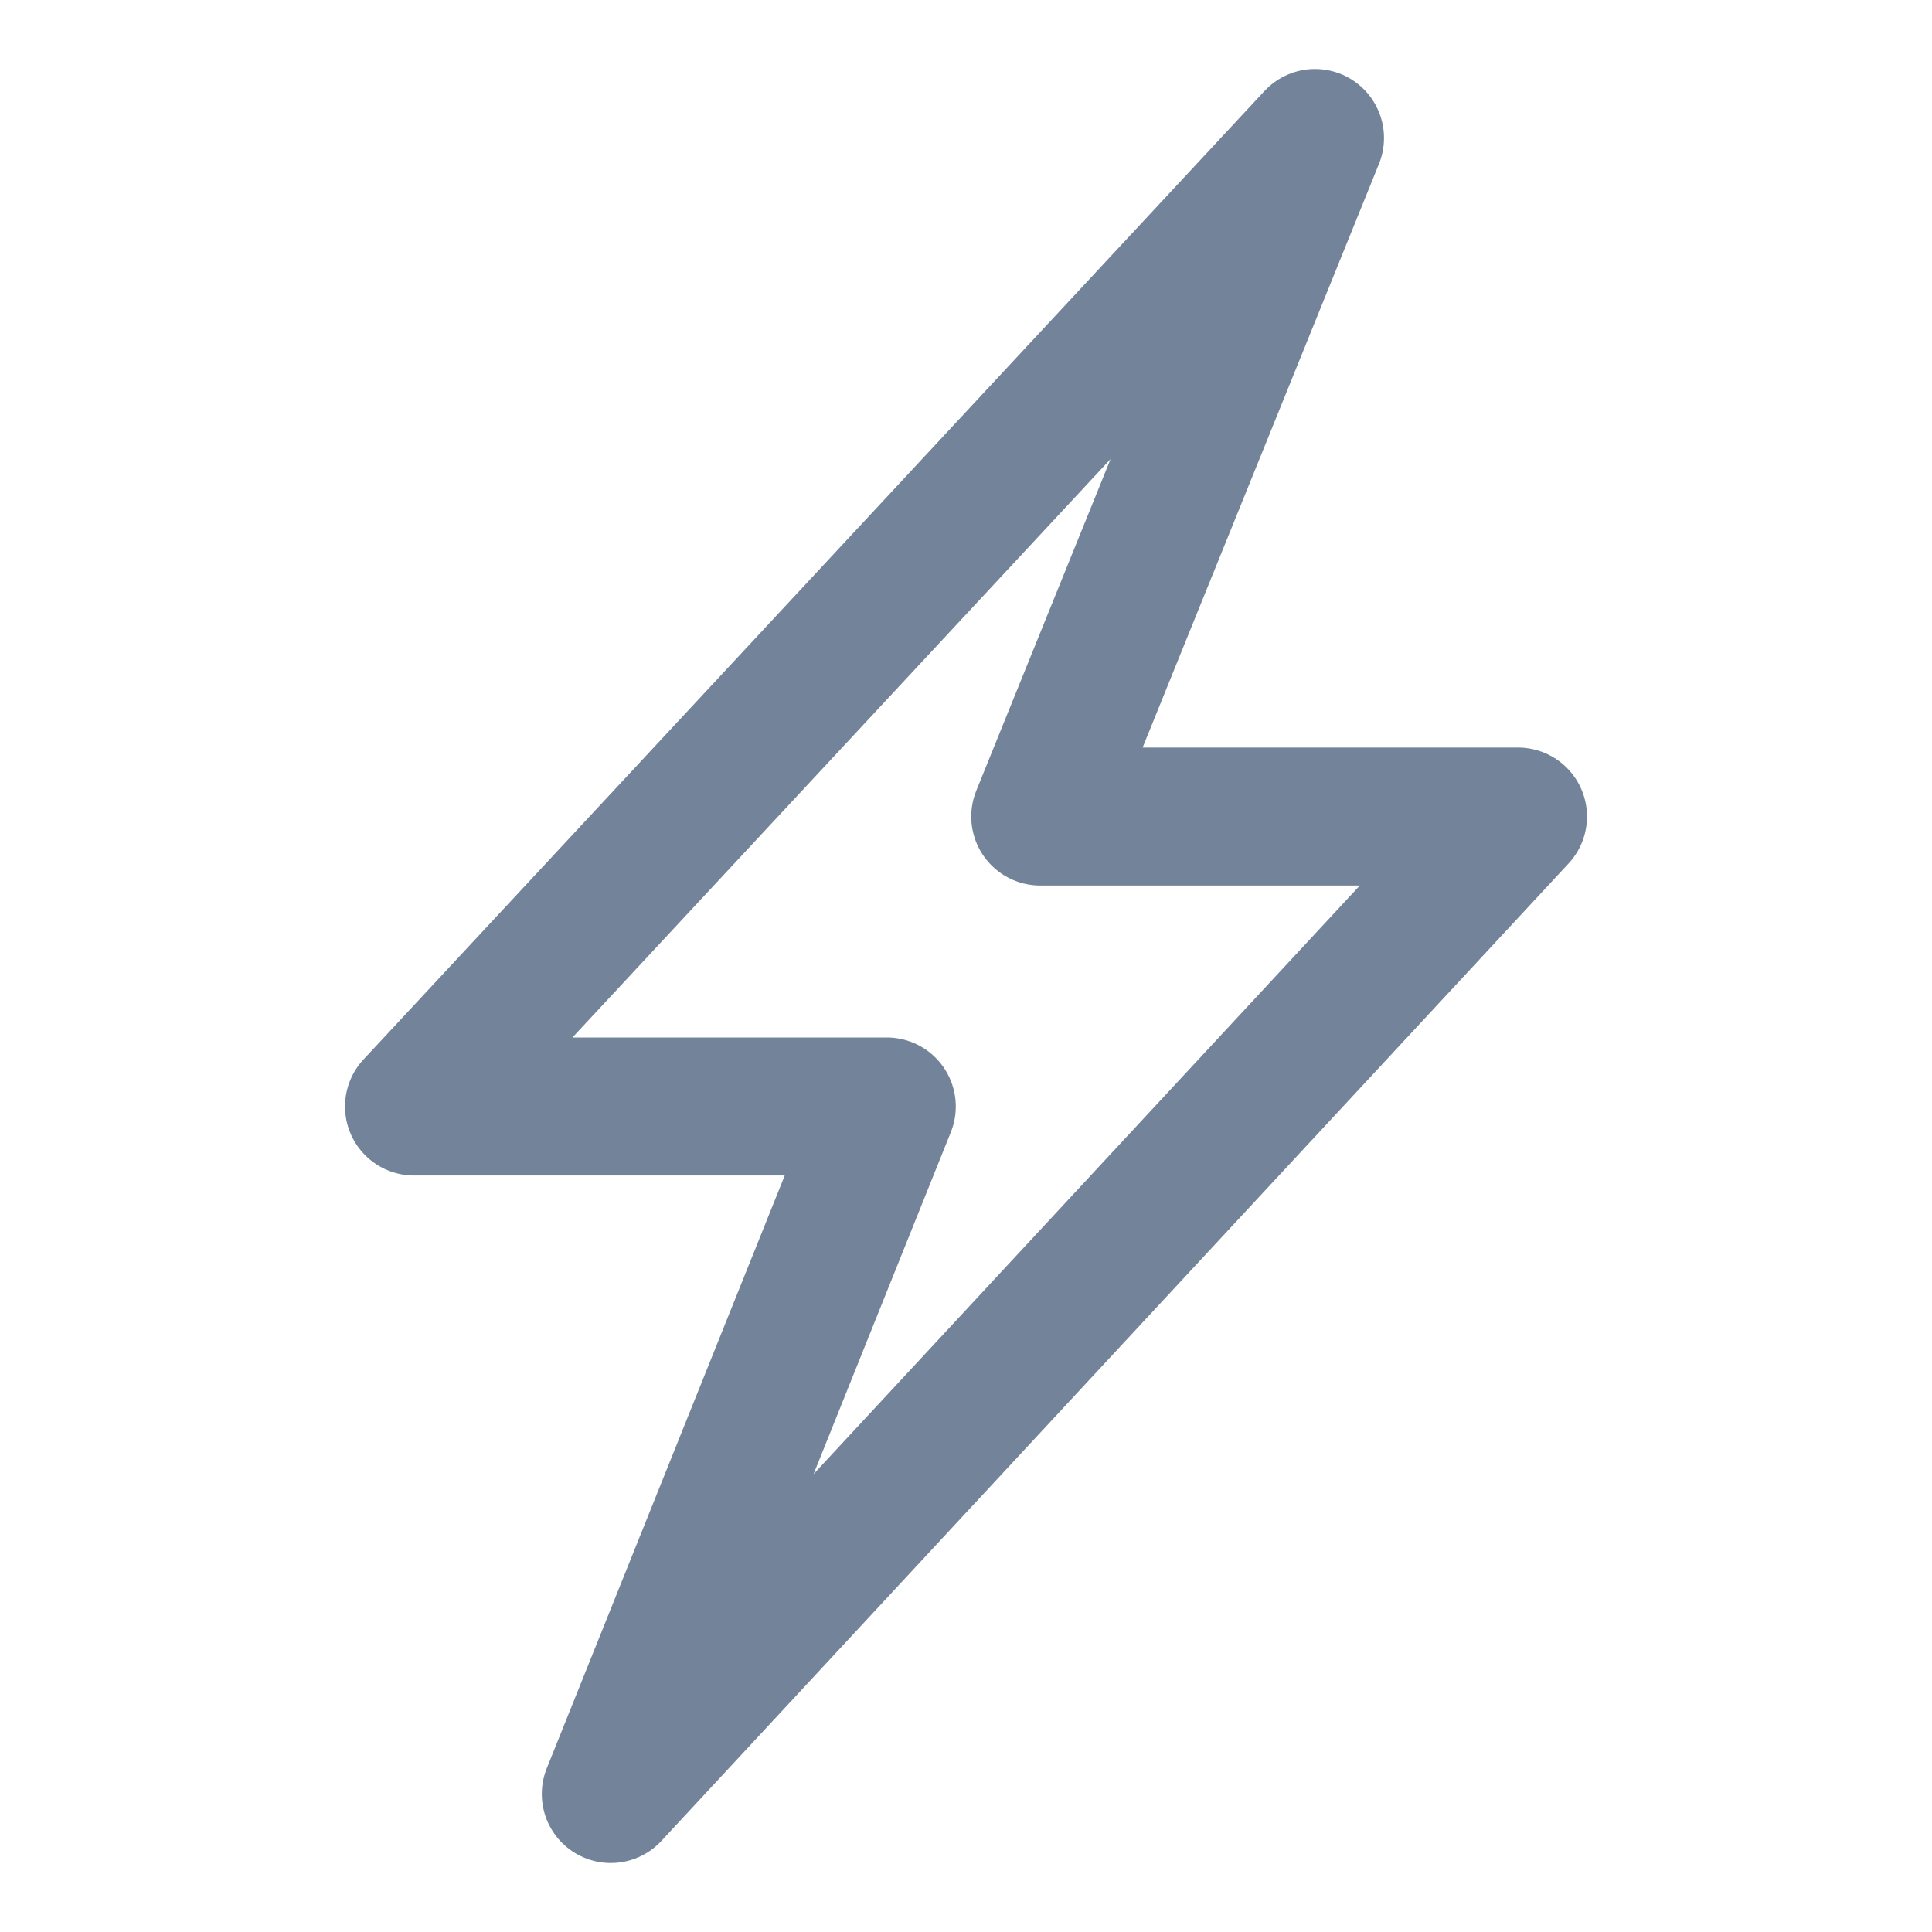
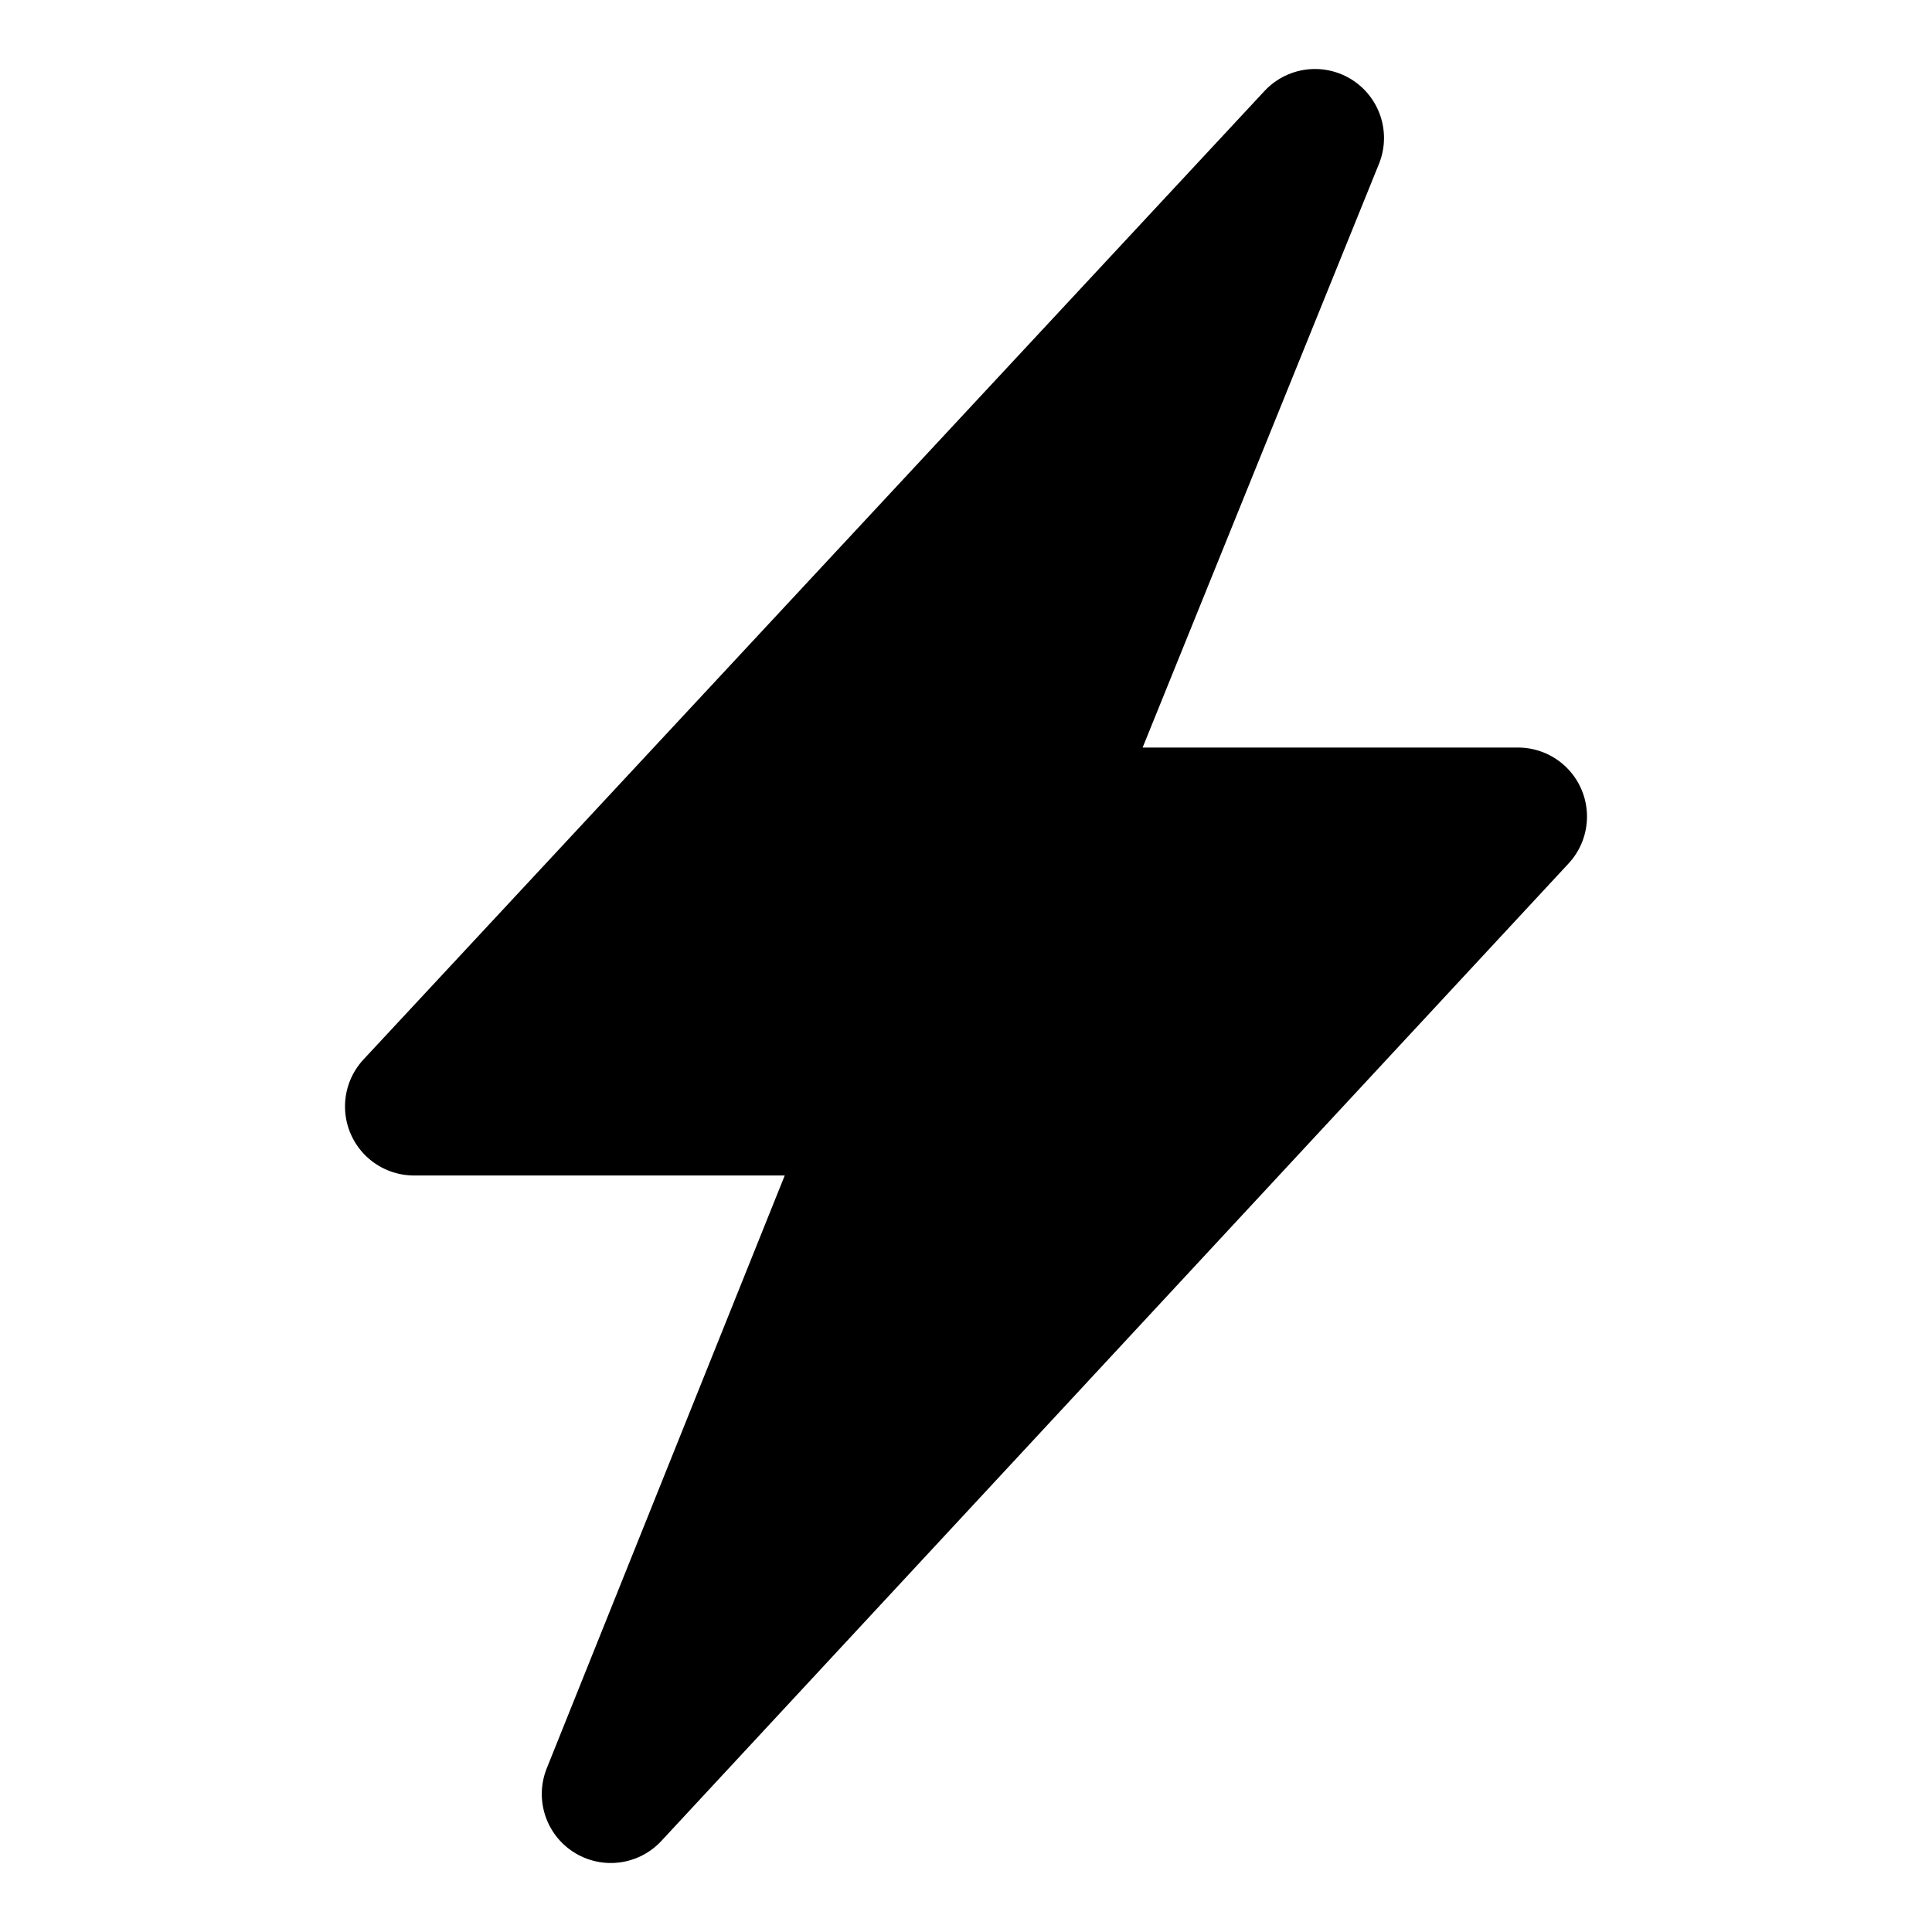
<svg xmlns="http://www.w3.org/2000/svg" aria-hidden="true" width="16" height="16" viewBox="0 0 10 14" fill="none">
-   <path d="M5.538 5.917L7.529 1L1 8.018H4.426L2.426 13L9 5.917H5.538Z" stroke="#73849A" stroke-linejoin="round" />
+   <path d="M5.538 5.917L7.529 1L1 8.018H4.426L2.426 13L9 5.917H5.538Z" fill="currentColor" stroke="currentColor" stroke-linejoin="round" />
</svg>
